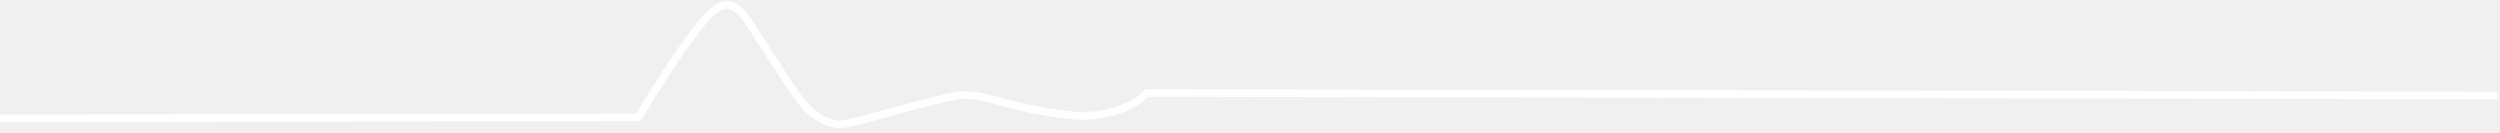
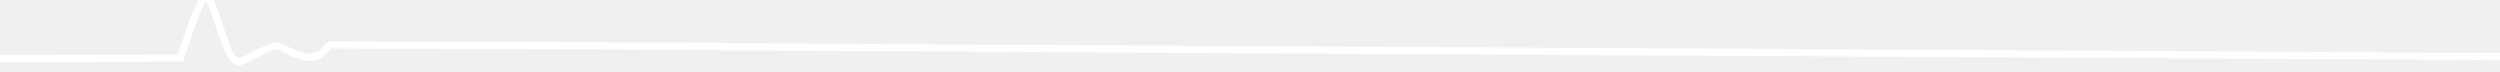
- <svg xmlns="http://www.w3.org/2000/svg" width="511" height="27" viewBox="0 0 511 27" fill="none">
-   <path d="M233.983 19L510.408 19.521" stroke="white" stroke-width="1.555" />
-   <path d="M0 24.182L130.497 23.976C130.497 23.976 142.423 3.747 146.734 1.637C146.734 1.637 149.336 -0.806 152.639 3.877C152.639 3.877 162.093 18.661 163.392 20.241C163.392 20.241 166.828 25.402 171.897 25.402C171.897 25.402 174.762 24.987 177.029 24.314C177.029 24.314 194.038 19.427 196.78 19.427C196.78 19.427 199.29 19.181 205.285 20.979C205.285 20.979 211.596 22.93 220.468 23.704C220.468 23.704 229.886 24.11 234.596 18.747" stroke="white" stroke-width="1.555" />
+ <svg xmlns="http://www.w3.org/2000/svg" width="1753" height="50" viewBox="0 0 1753 50" fill="none">
+   <g clip-path="url(#clip0_527_9)">
+     <path d="M229.983 31.482L506.408 32.446" stroke="white" stroke-width="5" />
+     <path d="M-4 41.078L126.497 40.696C126.497 40.696 138.423 3.235 142.734 -0.673C142.734 -0.673 145.336 -5.197 148.639 3.476C148.639 3.476 158.093 30.854 159.392 33.779C159.392 33.779 162.828 43.337 167.897 43.337C167.897 43.337 170.762 42.568 173.029 41.322C173.029 41.322 190.038 32.272 192.78 32.272C192.78 32.272 195.29 31.817 201.285 35.146C201.285 35.146 207.596 38.759 216.468 40.192C216.468 40.192 225.886 40.944 230.596 31.013" stroke="white" stroke-width="5" />
+   </g>
+   <line x1="453.014" y1="32.5" x2="1752.99" y2="39.682" stroke="white" stroke-width="5" />
+   <defs>
+     <clipPath id="clip0_527_9">
+       <rect width="511" height="50" fill="white" />
+     </clipPath>
+   </defs>
</svg>
